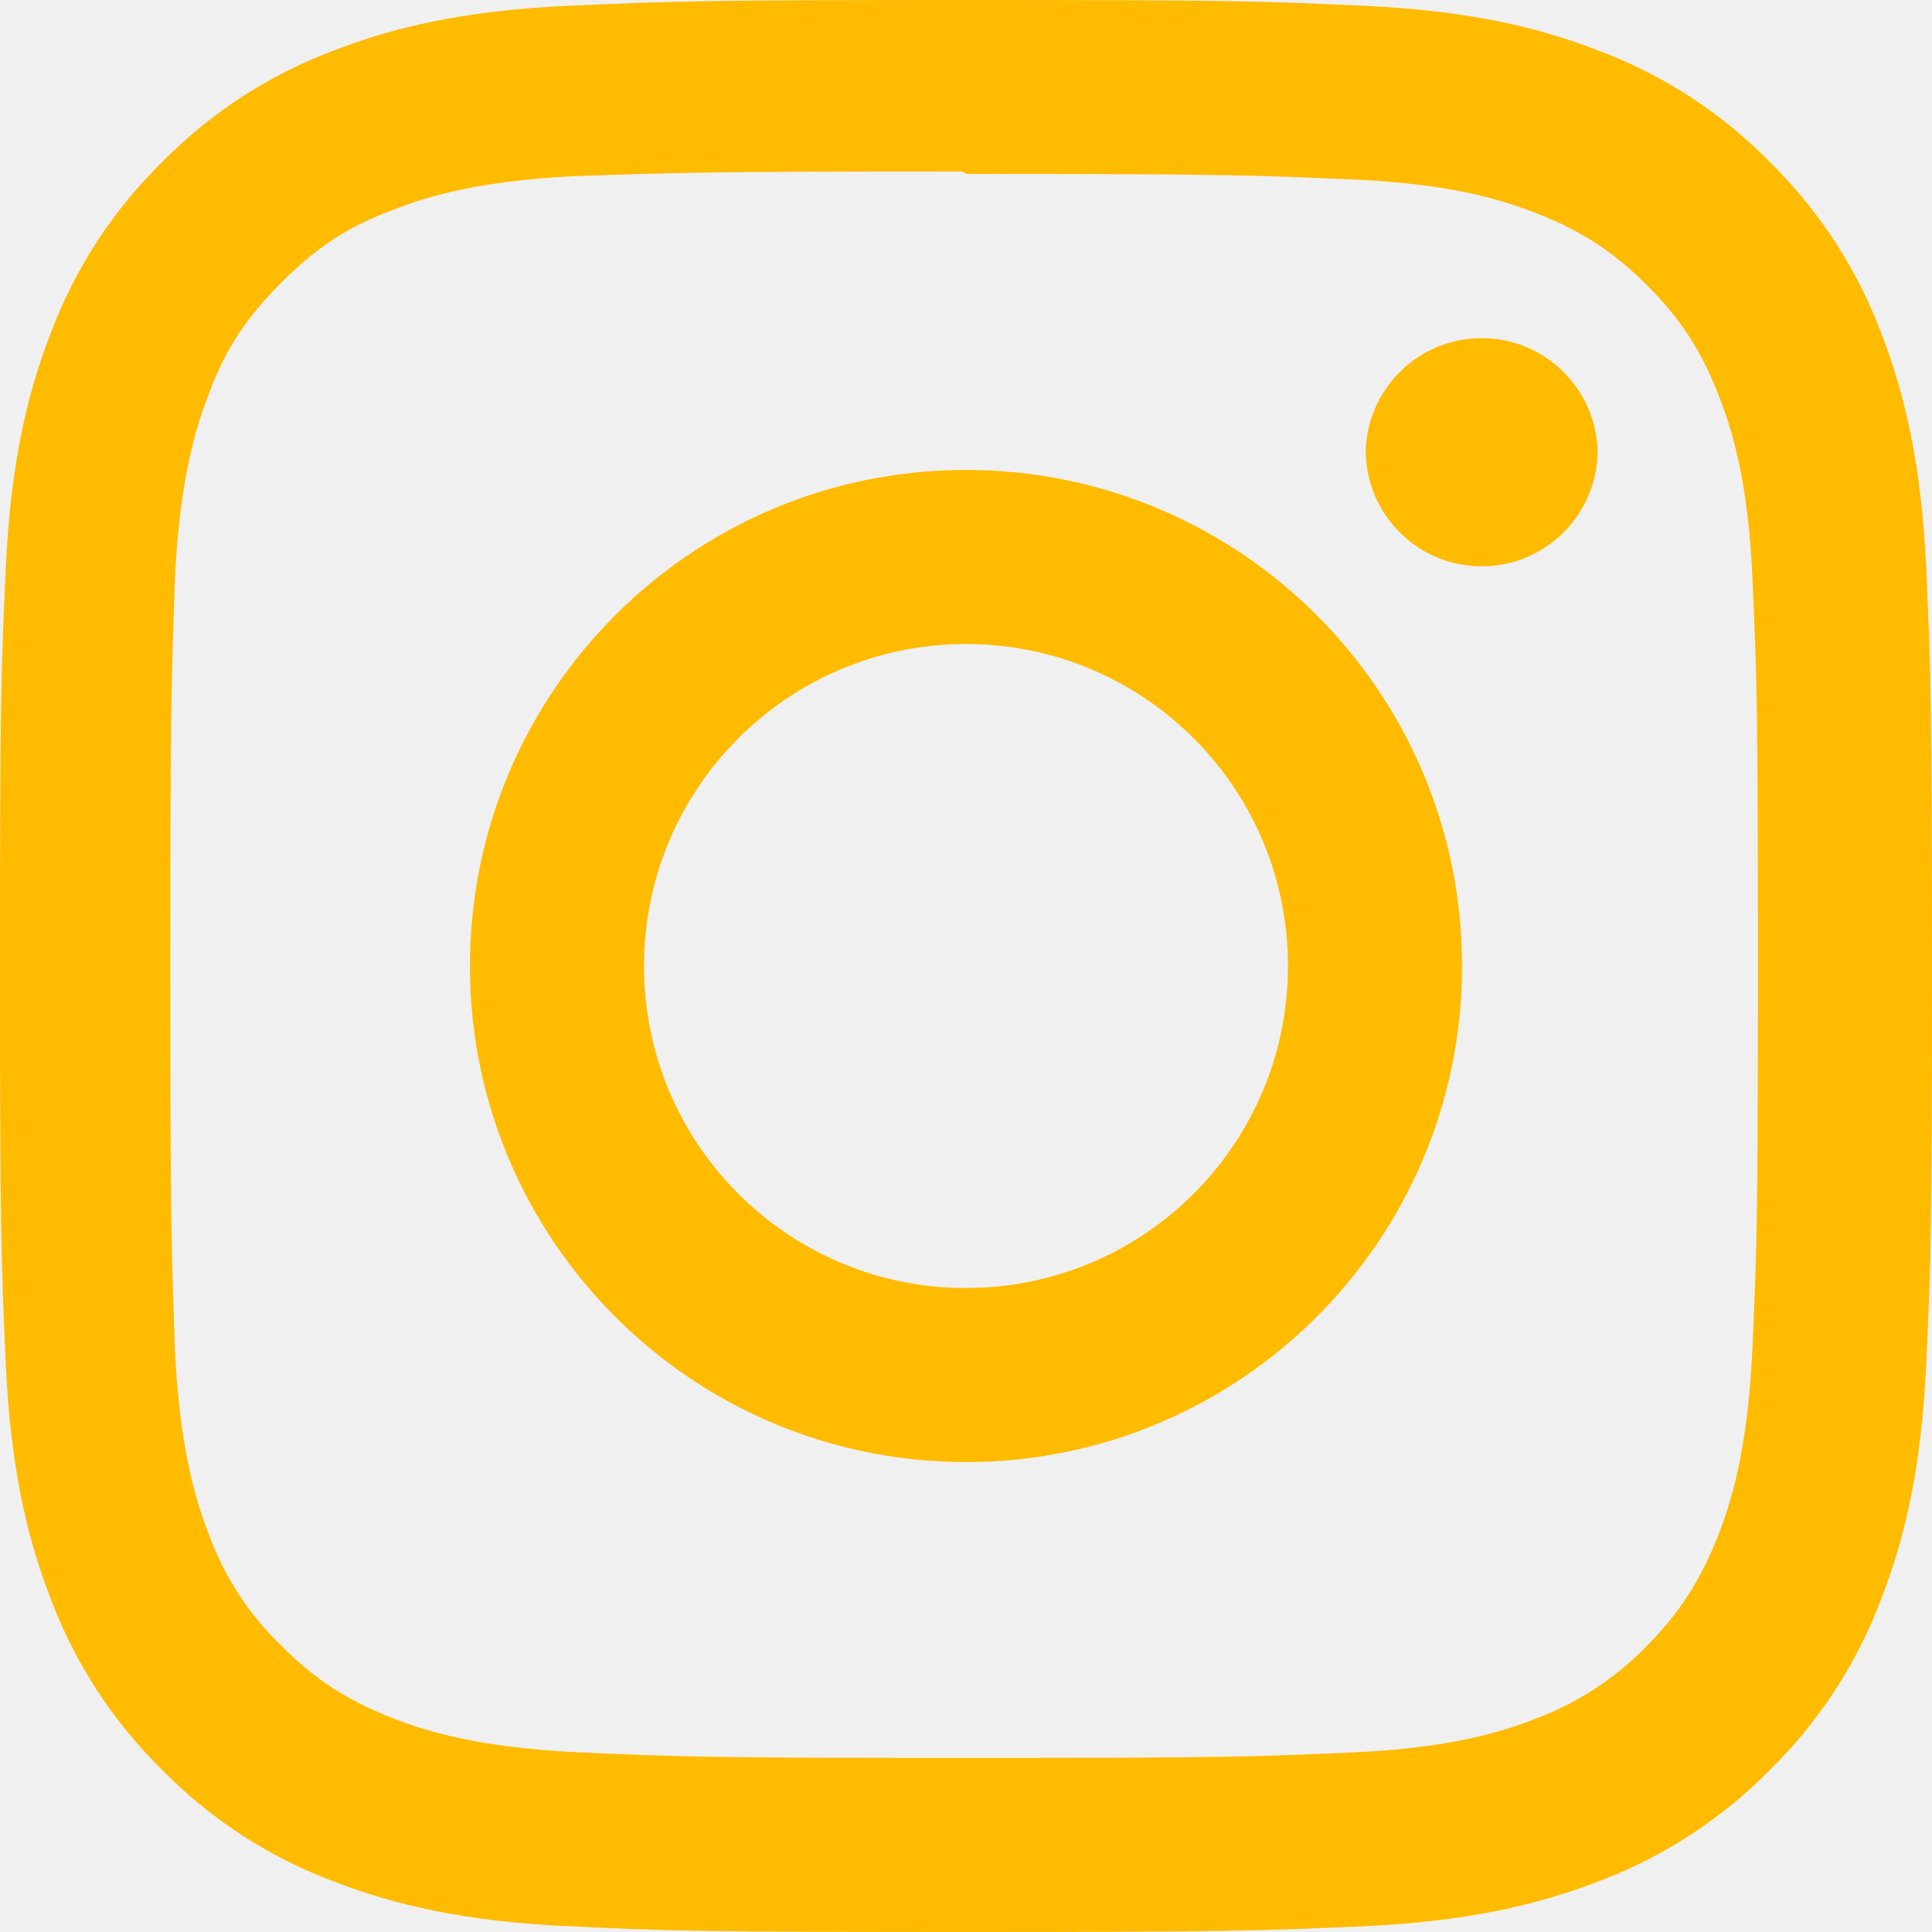
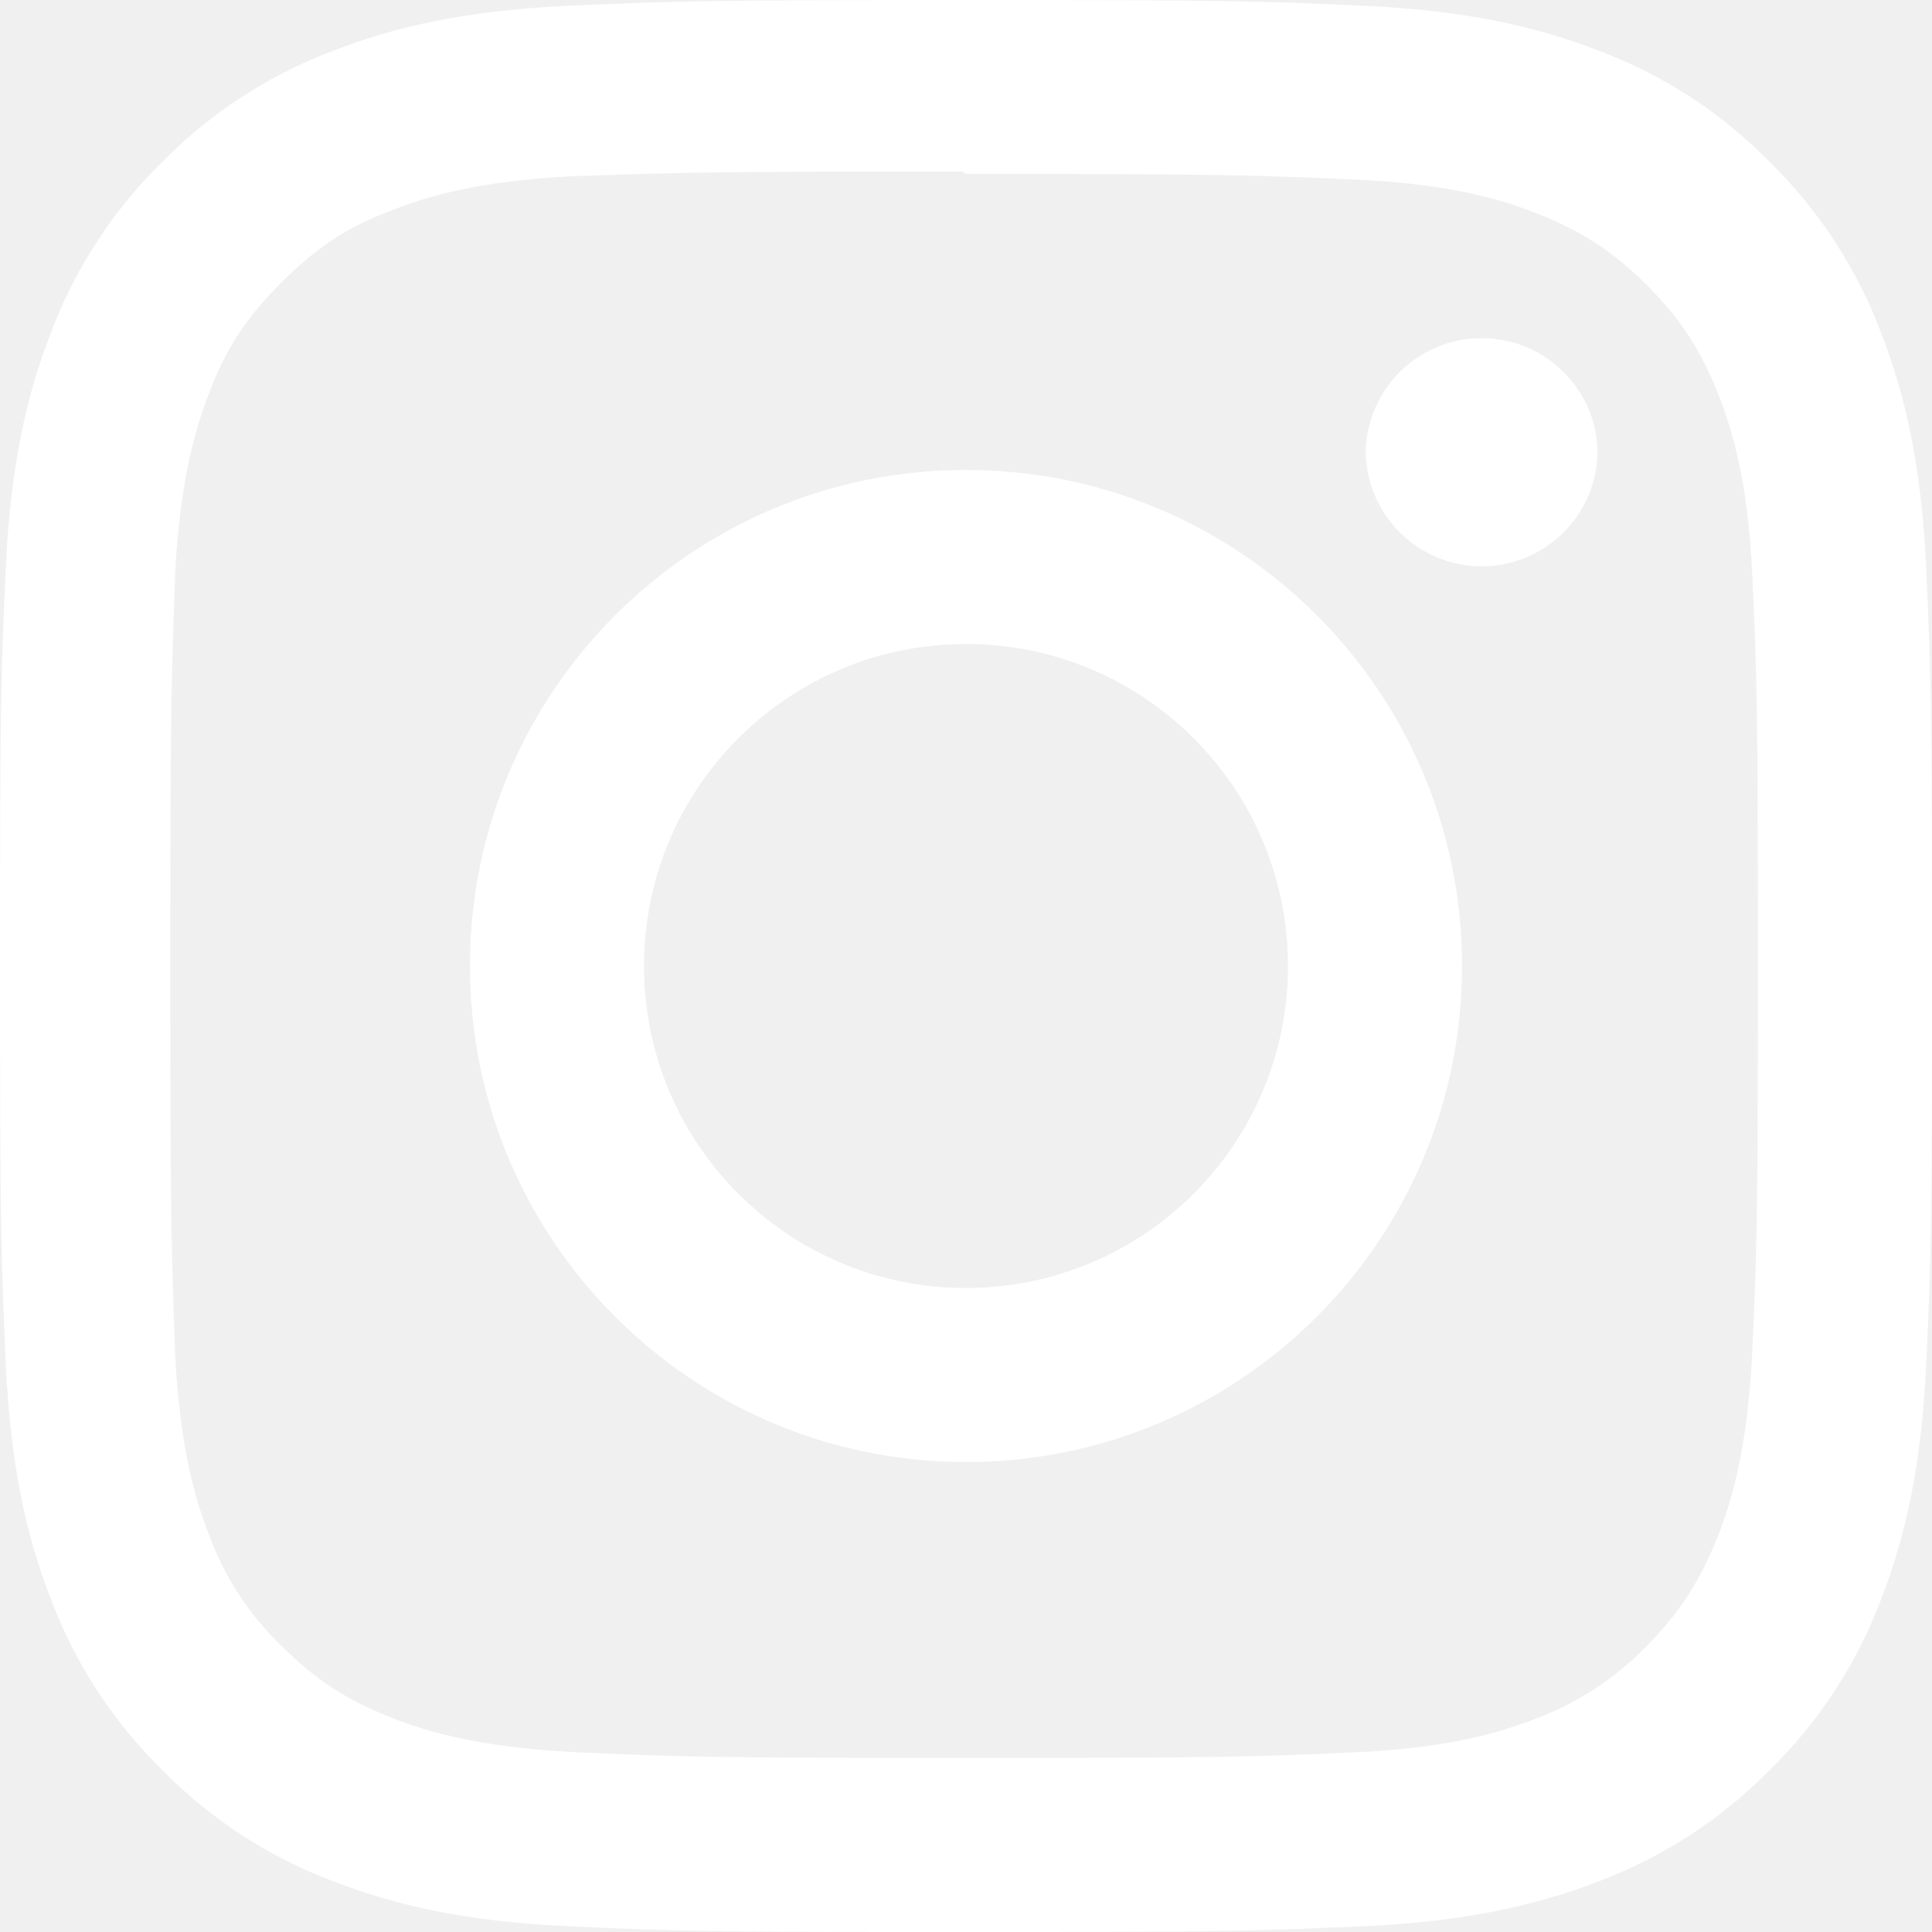
<svg xmlns="http://www.w3.org/2000/svg" width="32" height="32" fill="none">
-   <path d="M16 0c-4.347 0-4.89.02-6.596.096C7.7.176 6.54.444 5.52.84a7.835 7.835 0 0 0-2.835 1.845A7.807 7.807 0 0 0 .84 5.52C.444 6.54.175 7.7.096 9.404.016 11.111 0 11.654 0 16c0 4.347.02 4.89.096 6.596.08 1.703.348 2.864.744 3.884a7.847 7.847 0 0 0 1.845 2.835A7.825 7.825 0 0 0 5.52 31.16c1.021.395 2.181.665 3.884.744 1.707.08 2.25.096 6.596.096 4.347 0 4.89-.02 6.596-.096 1.703-.08 2.864-.35 3.884-.744a7.864 7.864 0 0 0 2.835-1.845 7.814 7.814 0 0 0 1.845-2.835c.395-1.02.665-2.181.744-3.884.08-1.707.096-2.25.096-6.596 0-4.347-.02-4.89-.096-6.596-.08-1.703-.35-2.865-.744-3.884a7.853 7.853 0 0 0-1.845-2.835A7.796 7.796 0 0 0 26.48.84C25.46.444 24.299.175 22.596.096 20.889.016 20.346 0 16 0Zm0 2.88c4.27 0 4.78.021 6.467.095 1.56.073 2.406.332 2.969.553.75.29 1.28.636 1.843 1.195.558.56.905 1.092 1.194 1.841.219.563.48 1.41.551 2.97.076 1.687.093 2.194.093 6.466s-.02 4.78-.098 6.467c-.082 1.56-.342 2.406-.562 2.969-.298.75-.638 1.28-1.198 1.843a4.992 4.992 0 0 1-1.84 1.194c-.56.219-1.42.48-2.98.551-1.699.076-2.199.093-6.479.093-4.281 0-4.781-.02-6.479-.098-1.561-.082-2.421-.342-2.981-.562-.759-.298-1.28-.638-1.839-1.198a4.859 4.859 0 0 1-1.2-1.84c-.22-.56-.478-1.42-.56-2.98-.06-1.68-.081-2.199-.081-6.459 0-4.261.021-4.781.081-6.481.082-1.56.34-2.419.56-2.979.28-.76.639-1.28 1.2-1.841C5.22 4.12 5.741 3.76 6.5 3.48 7.06 3.26 7.901 3 9.461 2.92c1.7-.06 2.2-.08 6.479-.08l.06.04Zm0 4.904A8.215 8.215 0 0 0 7.784 16c0 4.54 3.68 8.216 8.216 8.216 4.54 0 8.216-3.68 8.216-8.216 0-4.54-3.68-8.216-8.216-8.216Zm0 13.55A5.332 5.332 0 0 1 10.667 16 5.332 5.332 0 0 1 16 10.667 5.332 5.332 0 0 1 21.333 16 5.332 5.332 0 0 1 16 21.333ZM26.461 7.46c0 1.06-.861 1.92-1.92 1.92-1.06 0-1.92-.861-1.92-1.92a1.921 1.921 0 0 1 3.84 0Z" fill="#fb0" />
+   <path d="M16 0c-4.347 0-4.89.02-6.596.096C7.7.176 6.54.444 5.52.84a7.835 7.835 0 0 0-2.835 1.845A7.807 7.807 0 0 0 .84 5.52C.444 6.54.175 7.7.096 9.404.016 11.111 0 11.654 0 16c0 4.347.02 4.89.096 6.596.08 1.703.348 2.864.744 3.884a7.847 7.847 0 0 0 1.845 2.835A7.825 7.825 0 0 0 5.52 31.16c1.021.395 2.181.665 3.884.744 1.707.08 2.25.096 6.596.096 4.347 0 4.89-.02 6.596-.096 1.703-.08 2.864-.35 3.884-.744a7.864 7.864 0 0 0 2.835-1.845 7.814 7.814 0 0 0 1.845-2.835c.395-1.02.665-2.181.744-3.884.08-1.707.096-2.25.096-6.596 0-4.347-.02-4.89-.096-6.596-.08-1.703-.35-2.865-.744-3.884a7.853 7.853 0 0 0-1.845-2.835A7.796 7.796 0 0 0 26.48.84C25.46.444 24.299.175 22.596.096 20.889.016 20.346 0 16 0Zm0 2.88c4.27 0 4.78.021 6.467.095 1.56.073 2.406.332 2.969.553.75.29 1.28.636 1.843 1.195.558.56.905 1.092 1.194 1.841.219.563.48 1.41.551 2.97.076 1.687.093 2.194.093 6.466s-.02 4.78-.098 6.467c-.082 1.56-.342 2.406-.562 2.969-.298.75-.638 1.28-1.198 1.843a4.992 4.992 0 0 1-1.84 1.194c-.56.219-1.42.48-2.98.551-1.699.076-2.199.093-6.479.093-4.281 0-4.781-.02-6.479-.098-1.561-.082-2.421-.342-2.981-.562-.759-.298-1.28-.638-1.839-1.198a4.859 4.859 0 0 1-1.2-1.84c-.22-.56-.478-1.42-.56-2.98-.06-1.68-.081-2.199-.081-6.459 0-4.261.021-4.781.081-6.481.082-1.56.34-2.419.56-2.979.28-.76.639-1.28 1.2-1.841C5.22 4.12 5.741 3.76 6.5 3.48 7.06 3.26 7.901 3 9.461 2.92c1.7-.06 2.2-.08 6.479-.08l.06.04Zm0 4.904A8.215 8.215 0 0 0 7.784 16c0 4.54 3.68 8.216 8.216 8.216 4.54 0 8.216-3.68 8.216-8.216 0-4.54-3.68-8.216-8.216-8.216Zm0 13.55A5.332 5.332 0 0 1 10.667 16 5.332 5.332 0 0 1 16 10.667 5.332 5.332 0 0 1 21.333 16 5.332 5.332 0 0 1 16 21.333ZM26.461 7.46c0 1.06-.861 1.92-1.92 1.92-1.06 0-1.92-.861-1.92-1.92a1.921 1.921 0 0 1 3.84 0Z" fill="#fff" />
</svg>
